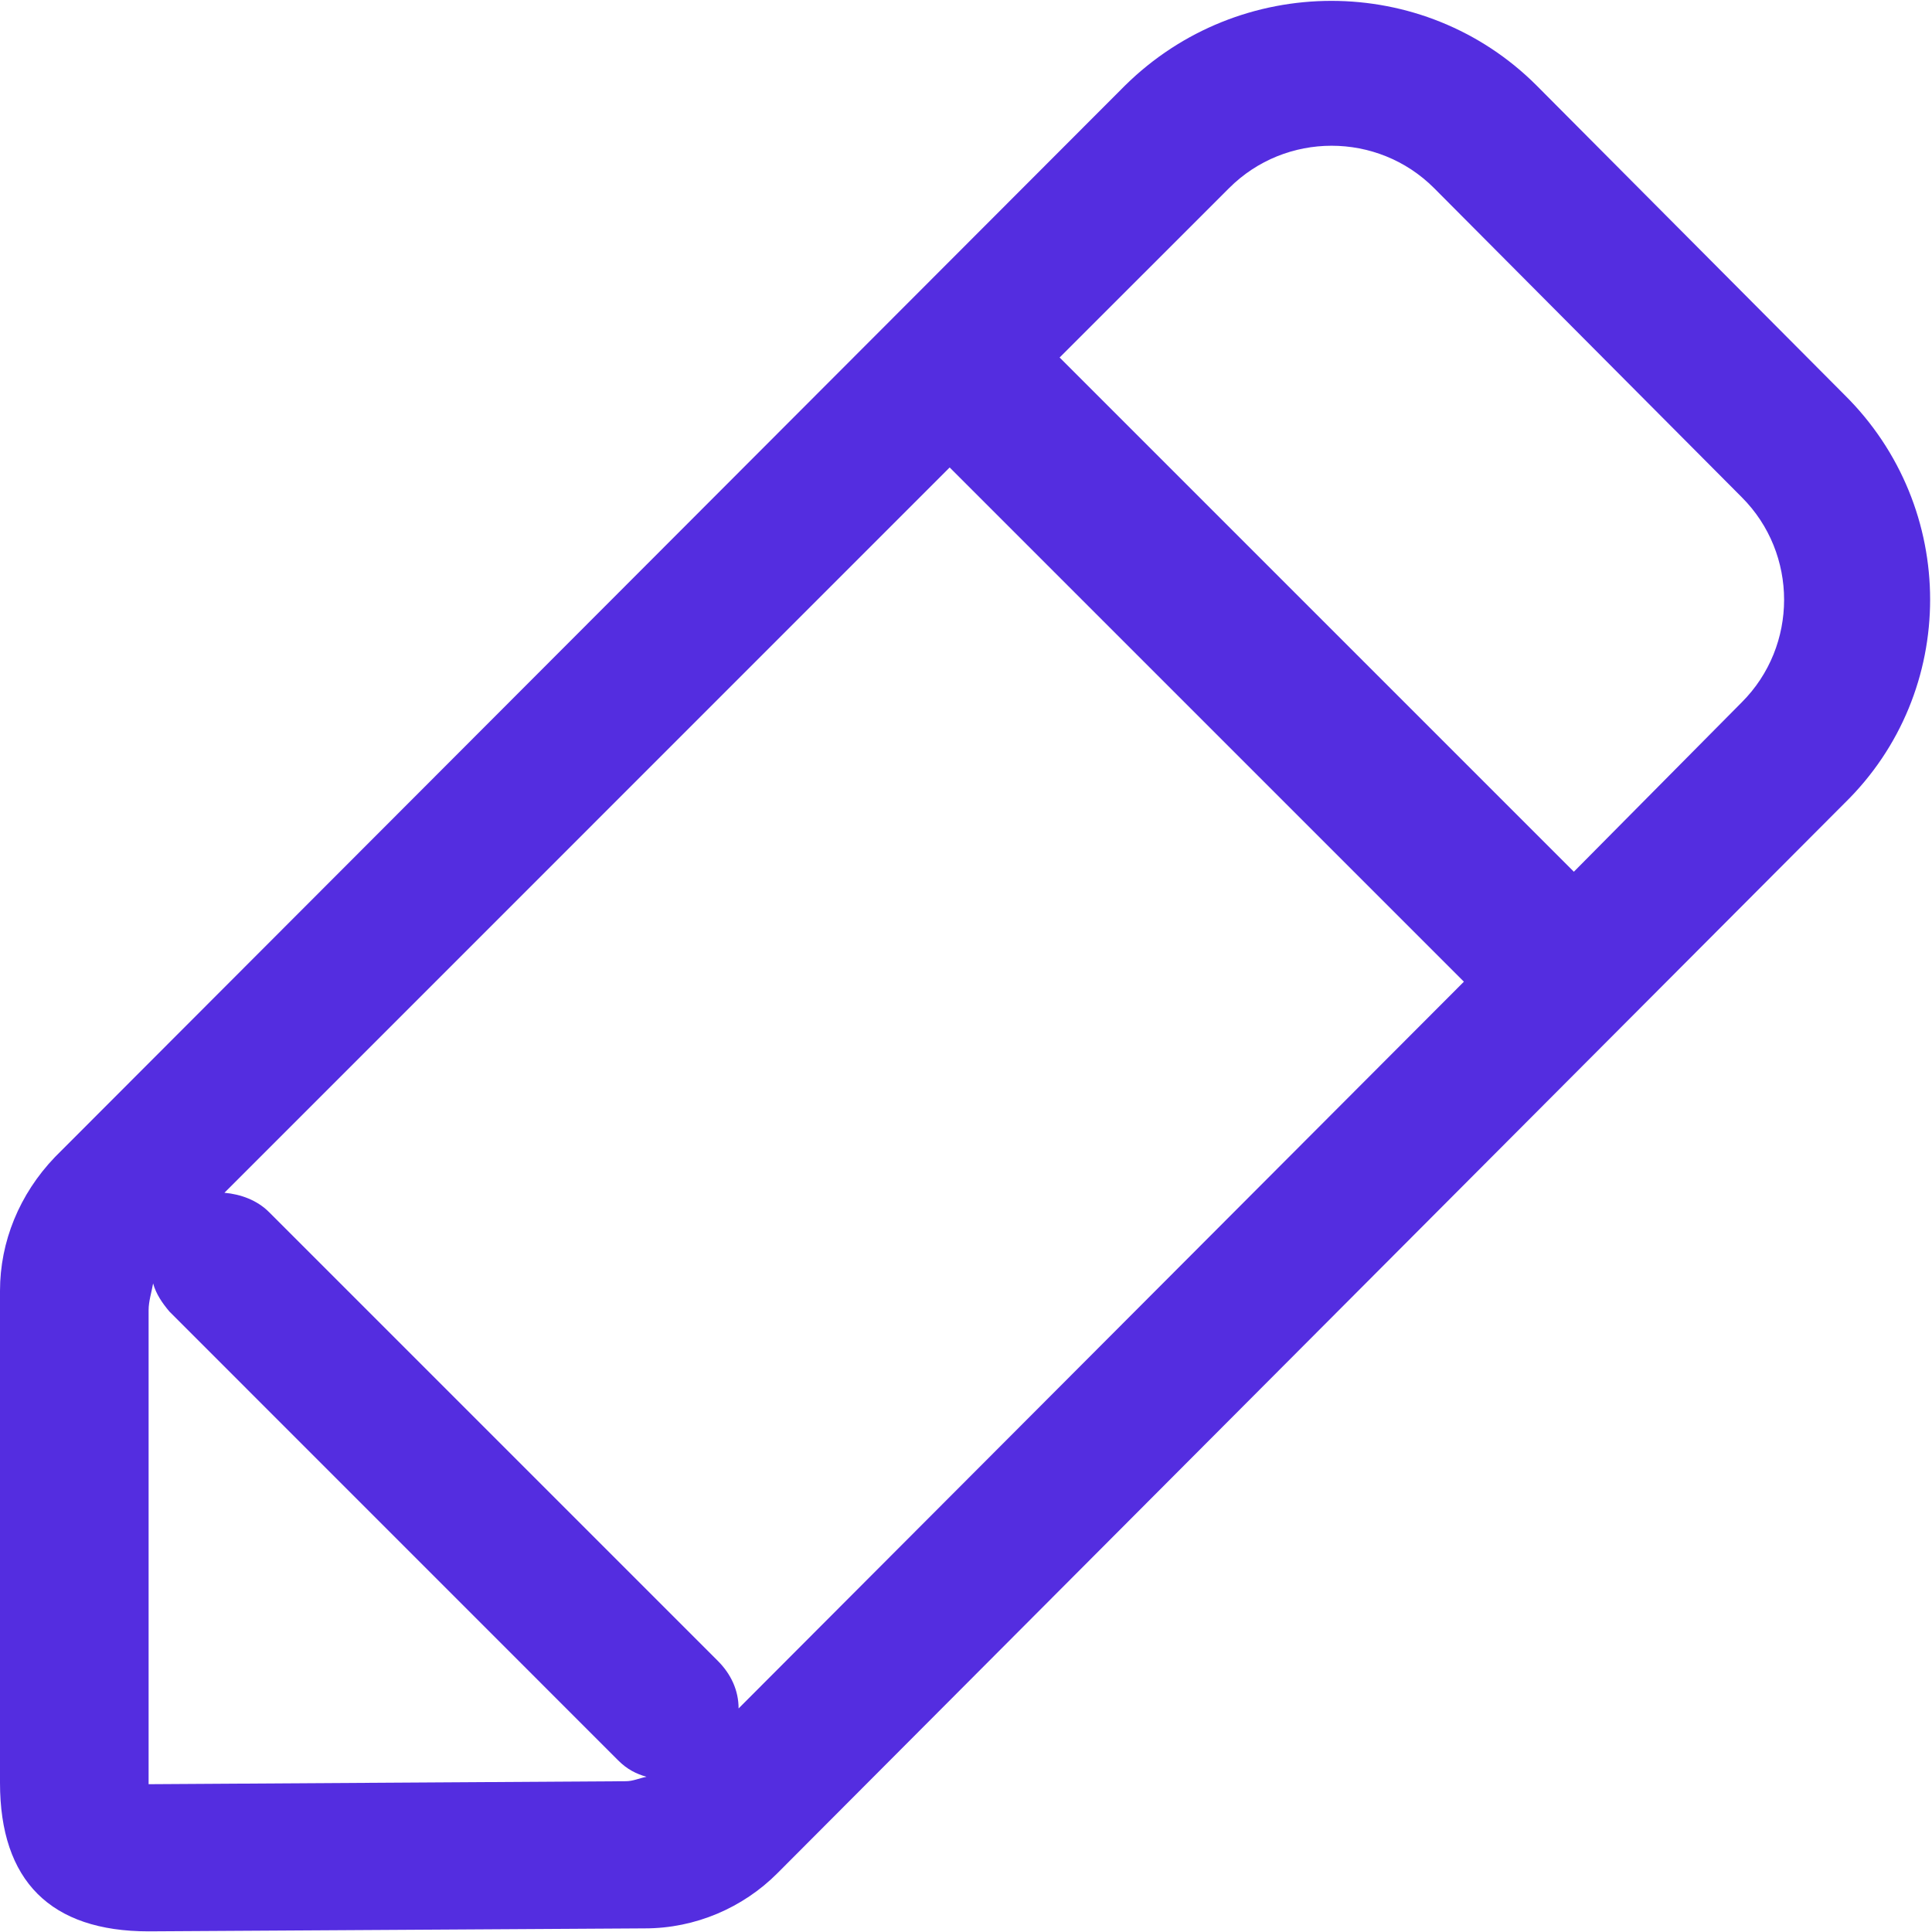
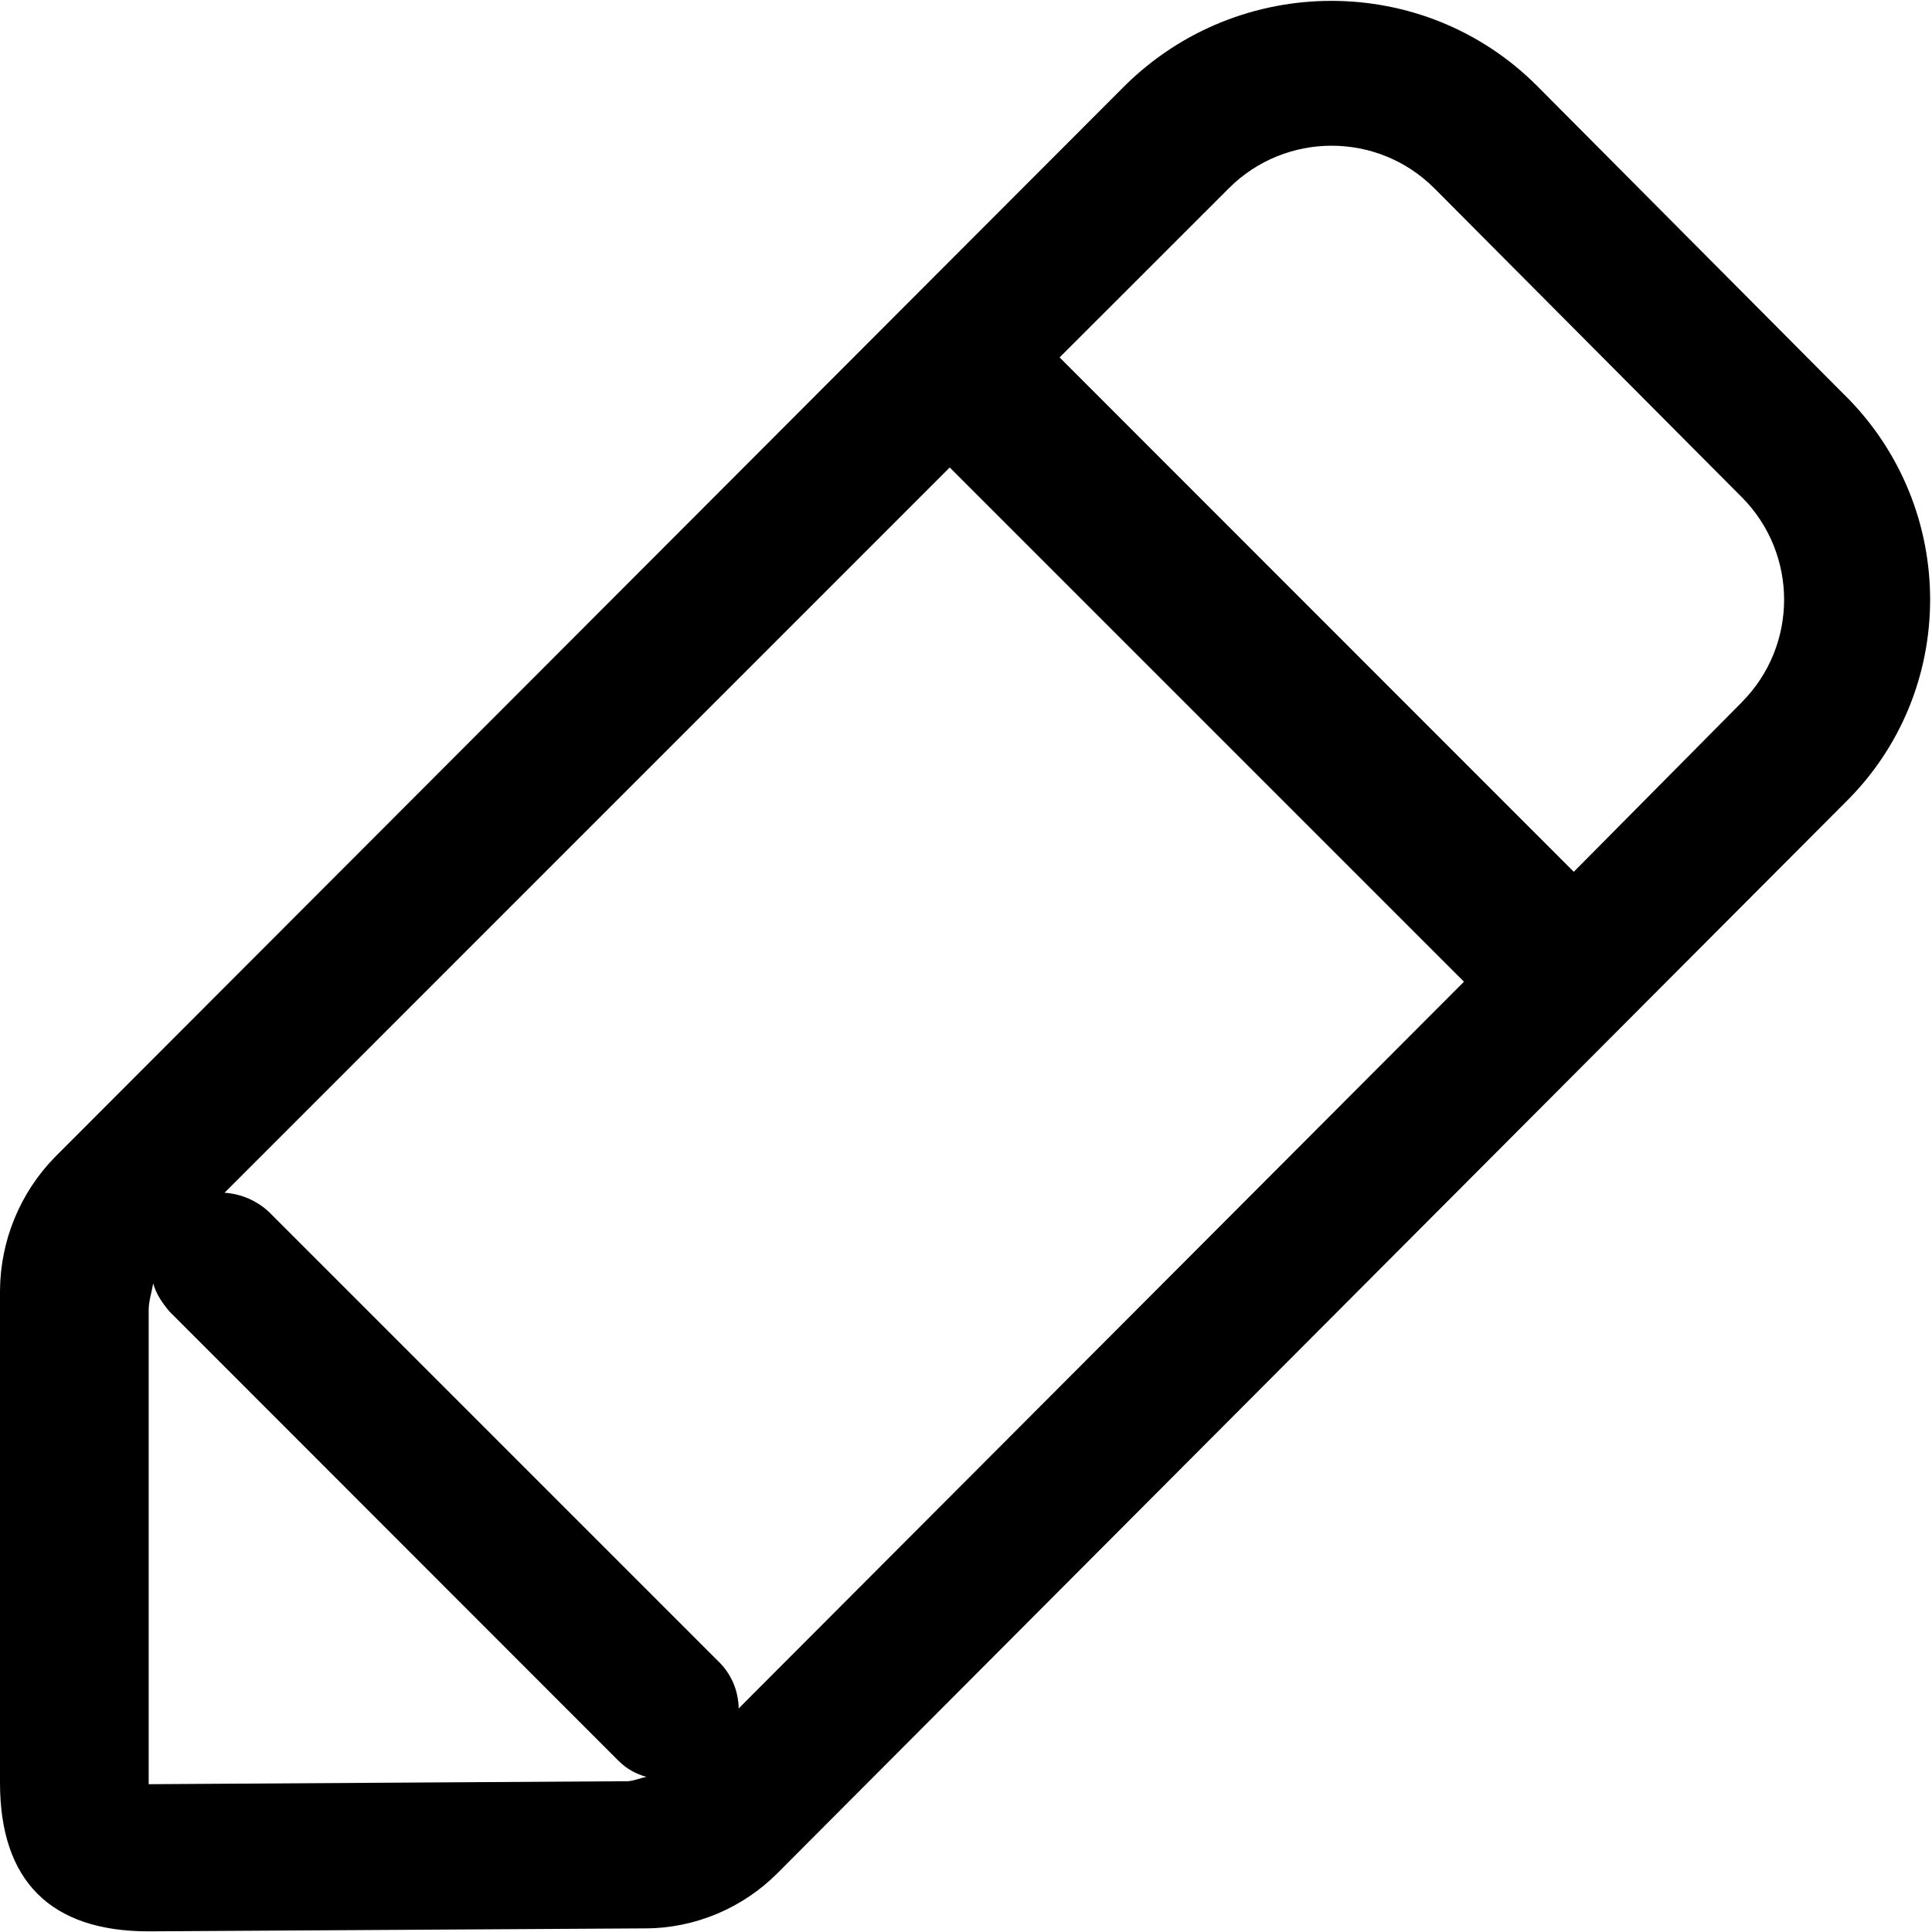
- <svg xmlns="http://www.w3.org/2000/svg" width="24px" height="24px" viewBox="0 0 24 24" version="1.1">
-   <g stroke="none" stroke-width="1" fill="none" fill-rule="evenodd">
-     <g transform="translate(-176, -704)" fill="#542DE0" fill-rule="nonzero">
-       <g transform="translate(176, 704)">
-         <path d="M22.911,4.903 L19.089,1.063 C17.686,-0.34 15.397,-0.34 13.975,1.063 L0.683,14.373 C0.24,14.835 0,15.426 0,16.035 L0,22.146 C0,23.364 0.628,23.992 1.846,23.992 L8.012,23.955 C8.64,23.955 9.231,23.697 9.655,23.272 L22.911,9.98 C24.332,8.595 24.332,6.306 22.911,4.903 Z M7.772,22.127 L1.846,22.164 L1.846,16.275 C1.846,16.164 1.883,16.053 1.902,15.943 C1.938,16.072 2.012,16.183 2.105,16.293 L7.68,21.869 C7.791,21.98 7.902,22.035 8.031,22.072 C7.938,22.09 7.865,22.127 7.772,22.127 Z M9.175,21.223 C9.175,21.001 9.083,20.798 8.917,20.632 L3.342,15.057 C3.194,14.909 2.991,14.835 2.788,14.817 L11.797,5.807 L18.185,12.195 L9.175,21.223 Z M21.637,8.724 L19.551,10.829 L13.163,4.441 L15.268,2.337 C15.969,1.635 17.114,1.635 17.815,2.337 L21.637,6.177 C22.338,6.878 22.338,8.023 21.637,8.724 Z" id="形状" />
-       </g>
-     </g>
-   </g>
+ <svg xmlns="http://www.w3.org/2000/svg" width="24" height="24">
+   <path d="M22.91 4.903l-3.82-3.84c-1.404-1.403-3.693-1.403-5.115 0L.683 14.373A2.396 2.396 0 000 16.035v6.11c0 1.22.628 1.847 1.846 1.847l6.166-.037c.628 0 1.219-.258 1.643-.683L22.911 9.98c1.421-1.385 1.421-3.674 0-5.077zM7.773 22.127l-5.926.037v-5.889c0-.11.037-.222.056-.332.036.129.11.24.203.35L7.68 21.87c.11.11.222.166.35.203-.092.018-.165.055-.258.055zm1.403-.904a.827.827 0 00-.258-.591l-5.575-5.575a.89.89 0 00-.554-.24l9.009-9.01 6.388 6.388-9.01 9.028zM21.637 8.724L19.55 10.83 13.163 4.44l2.105-2.104a1.805 1.805 0 012.547 0l3.822 3.84a1.805 1.805 0 010 2.547z" />
</svg>
